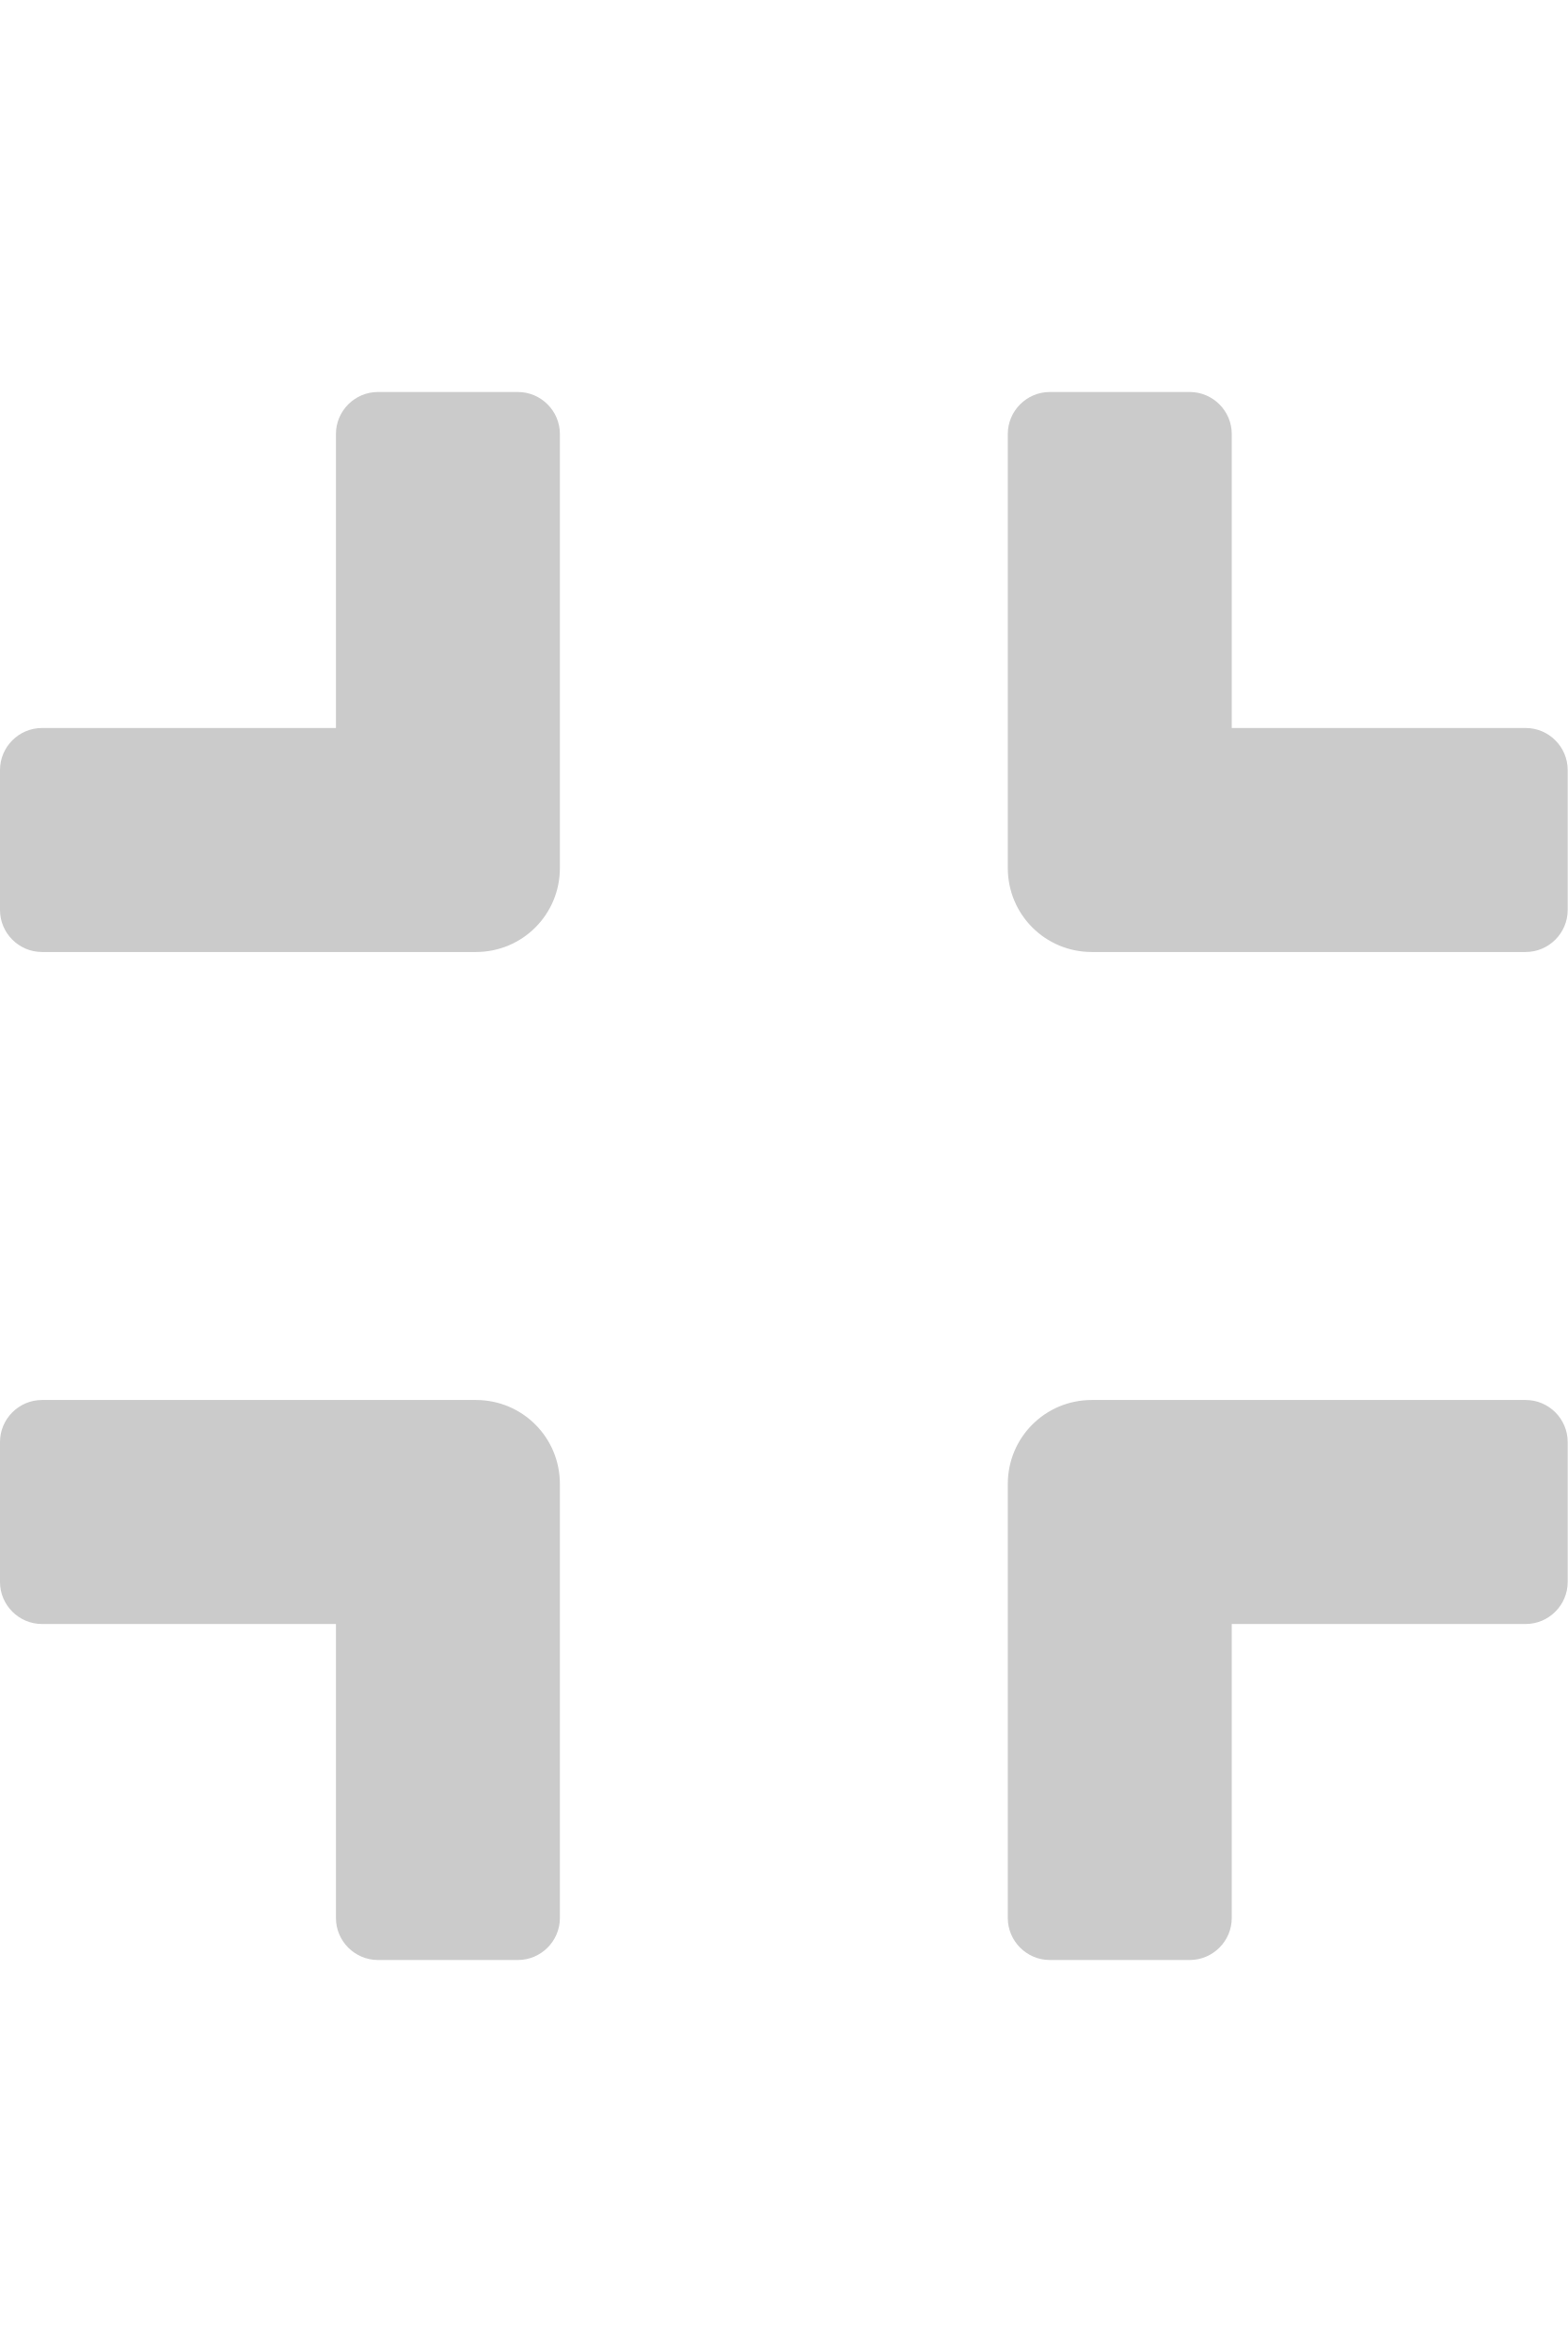
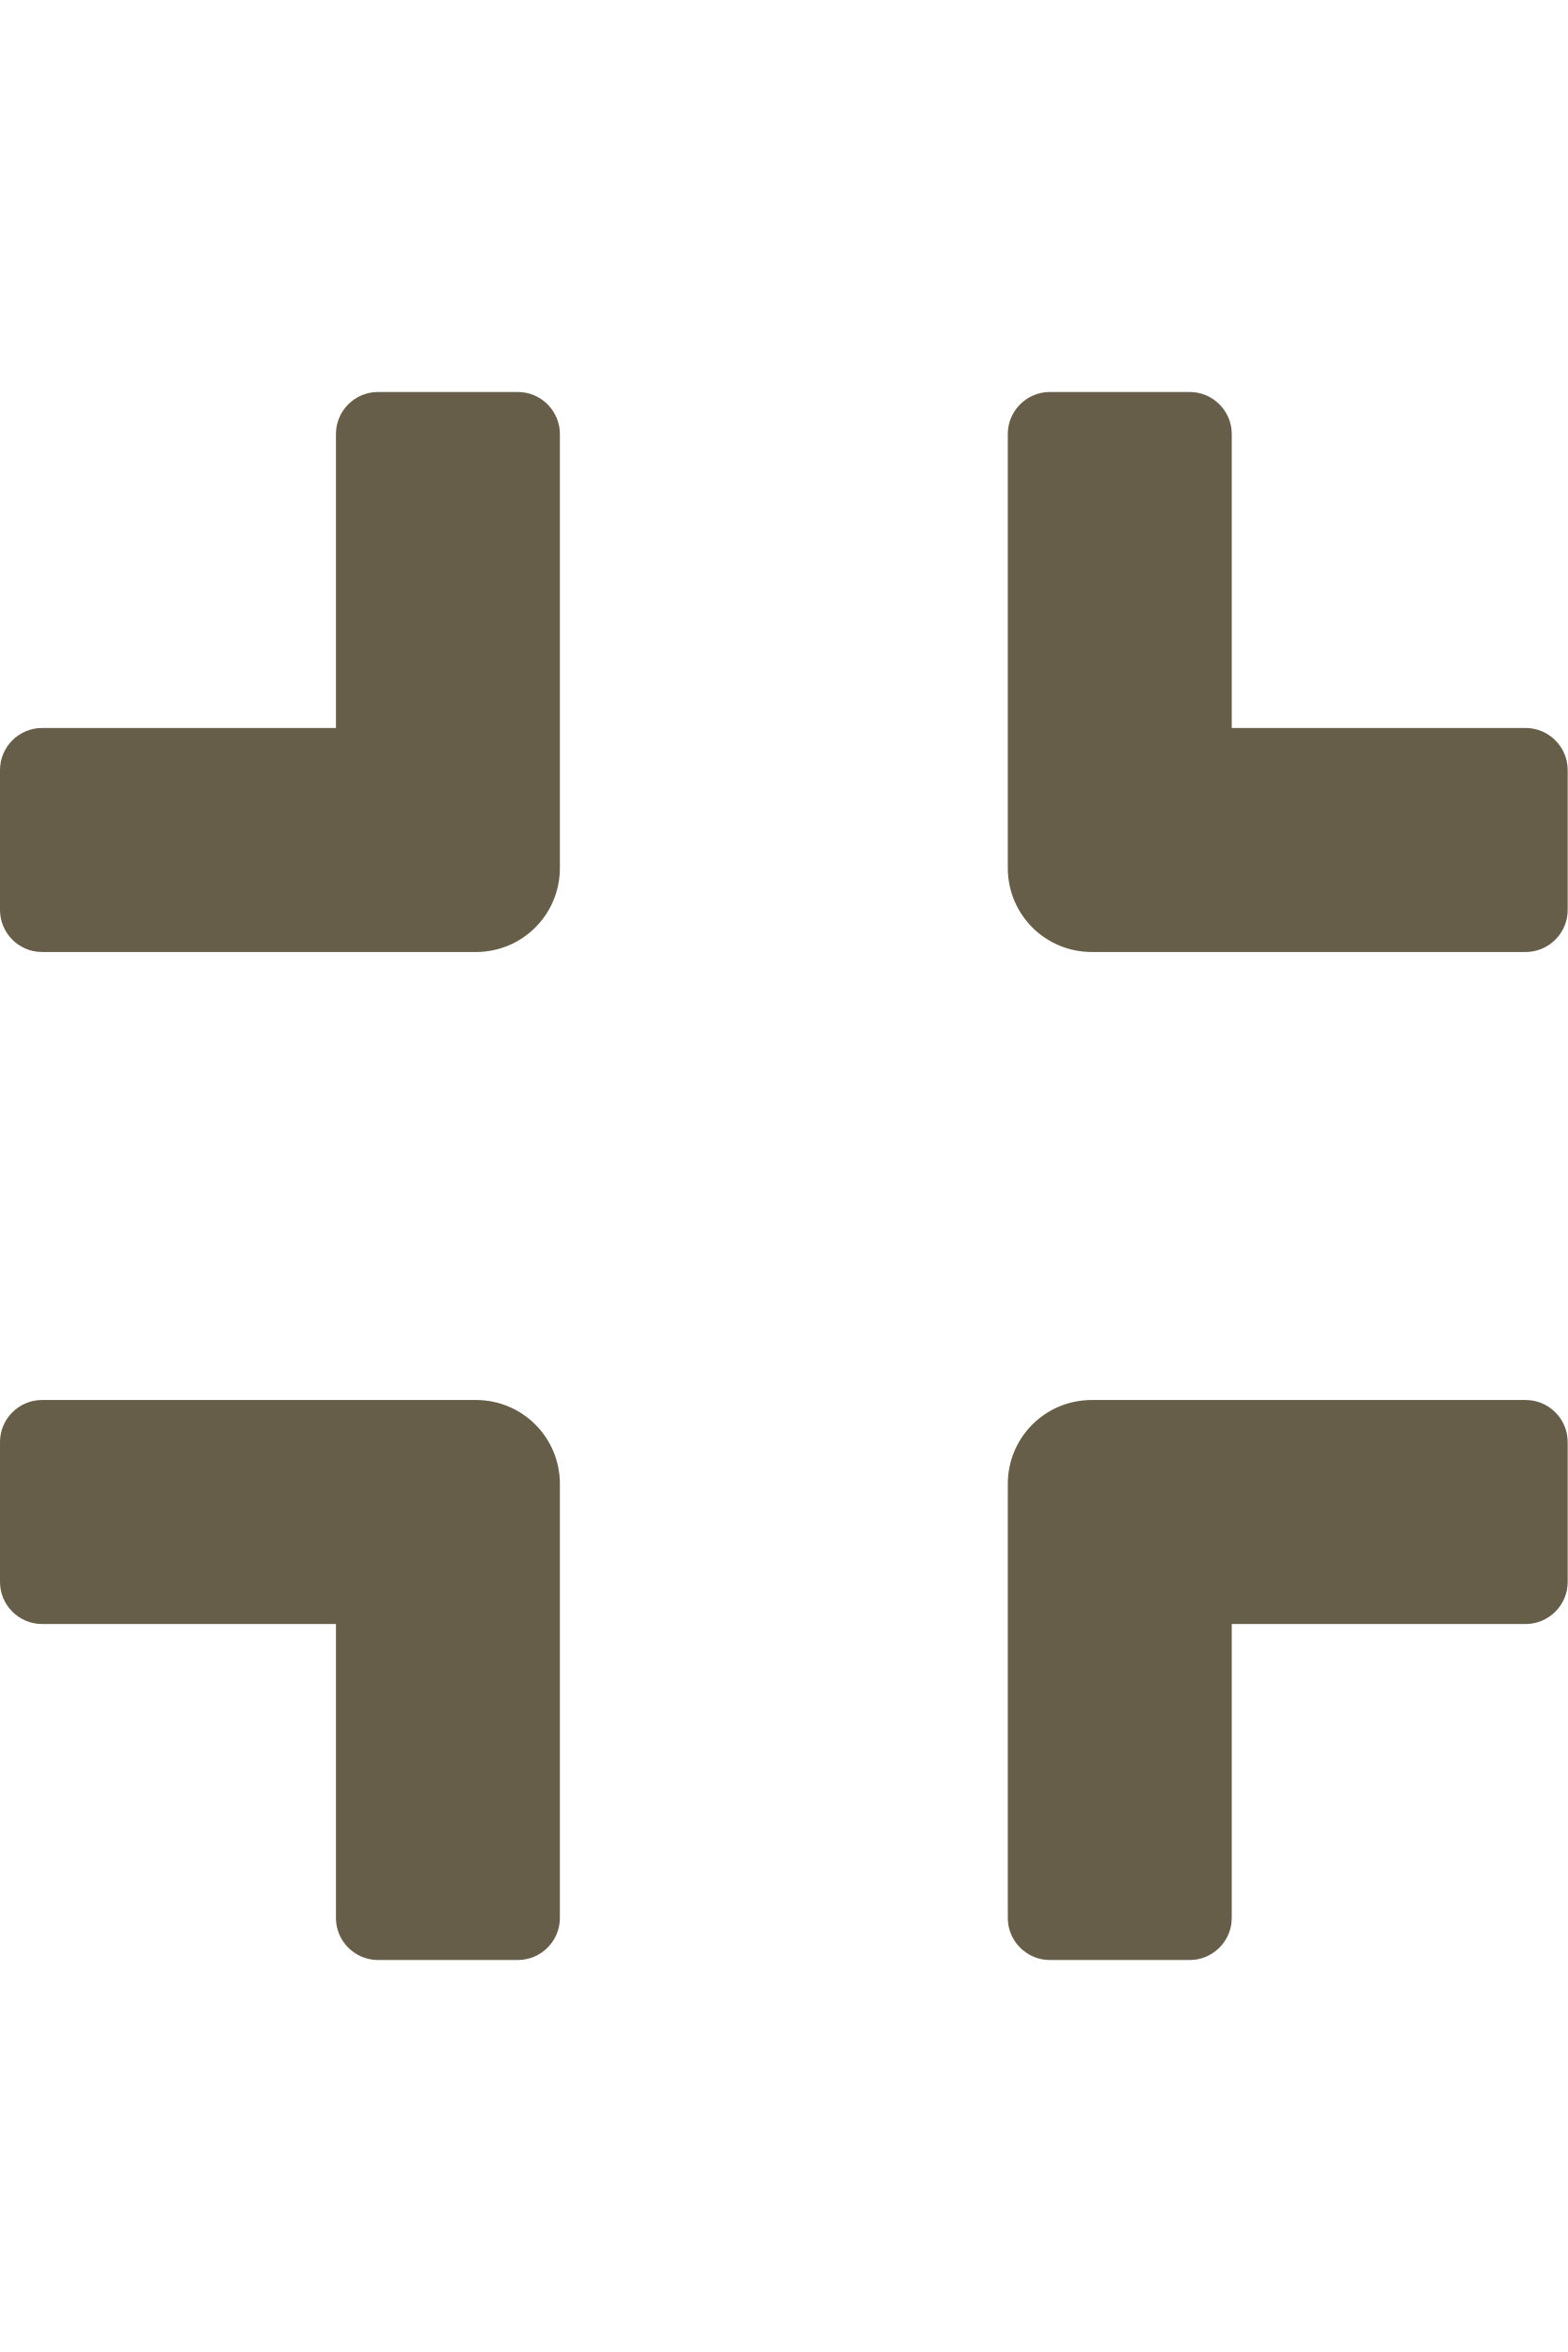
<svg xmlns="http://www.w3.org/2000/svg" aria-hidden="true" data-prefix="fas" data-icon="compress" class="svg-inline--fa fa-compress fa-w-14" role="img" viewBox="0 0 448 512" height="30" width="20">
-   <path fill="#cbcbcb" d="M436 192H312c-13.3 0-24-10.7-24-24V44c0-6.6 5.4-12 12-12h40c6.6 0 12 5.4 12 12v84h84c6.6 0 12 5.4 12 12v40c0 6.6-5.4 12-12 12zm-276-24V44c0-6.6-5.4-12-12-12h-40c-6.6 0-12 5.4-12 12v84H12c-6.6 0-12 5.4-12 12v40c0 6.6 5.4 12 12 12h124c13.3 0 24-10.7 24-24zm0 300V344c0-13.3-10.7-24-24-24H12c-6.6 0-12 5.4-12 12v40c0 6.6 5.4 12 12 12h84v84c0 6.6 5.4 12 12 12h40c6.6 0 12-5.4 12-12zm192 0v-84h84c6.6 0 12-5.4 12-12v-40c0-6.6-5.4-12-12-12H312c-13.3 0-24 10.7-24 24v124c0 6.6 5.4 12 12 12h40c6.6 0 12-5.4 12-12z" />
+   <path fill="#665e49" d="M436 192H312c-13.3 0-24-10.7-24-24V44c0-6.6 5.4-12 12-12h40c6.6 0 12 5.4 12 12v84h84c6.6 0 12 5.4 12 12v40c0 6.6-5.4 12-12 12zm-276-24V44c0-6.6-5.4-12-12-12h-40c-6.6 0-12 5.4-12 12v84H12c-6.6 0-12 5.4-12 12v40c0 6.6 5.4 12 12 12h124c13.3 0 24-10.7 24-24zm0 300V344c0-13.3-10.7-24-24-24H12c-6.6 0-12 5.4-12 12v40c0 6.6 5.4 12 12 12h84v84c0 6.6 5.4 12 12 12h40c6.6 0 12-5.4 12-12zm192 0v-84h84c6.6 0 12-5.4 12-12v-40c0-6.6-5.4-12-12-12H312c-13.3 0-24 10.7-24 24v124c0 6.6 5.4 12 12 12h40c6.6 0 12-5.4 12-12z" />
</svg>
